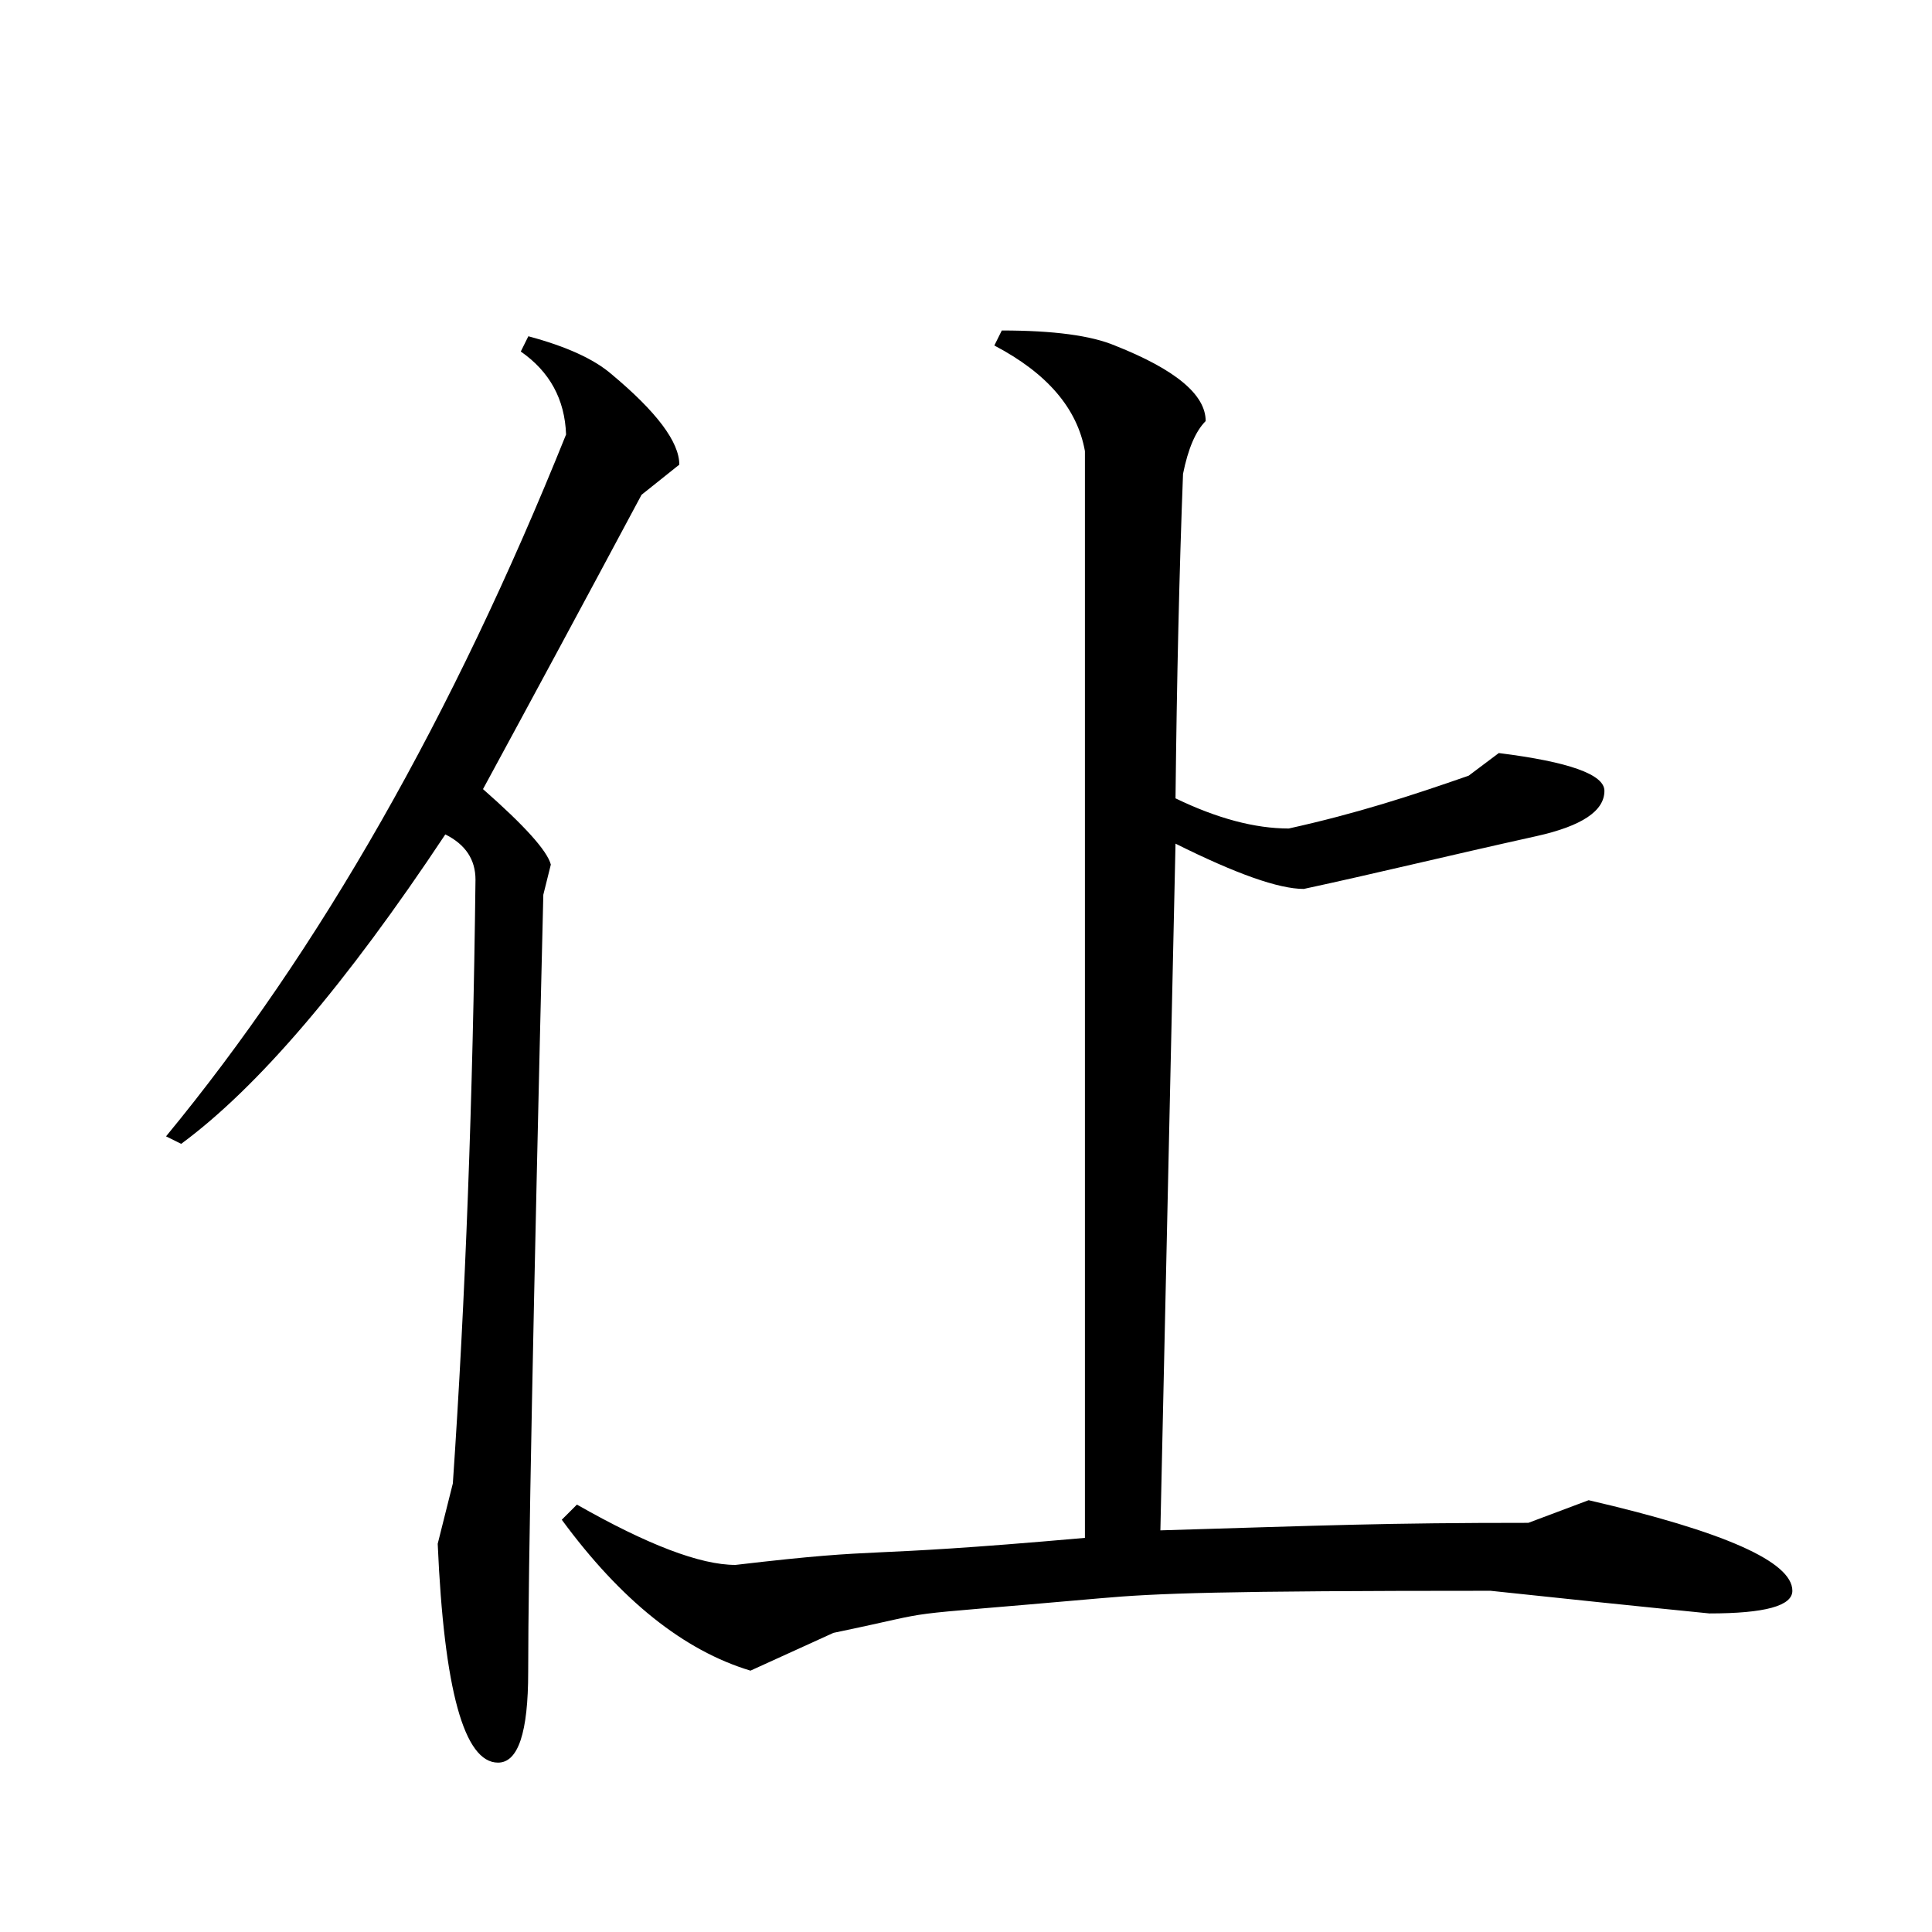
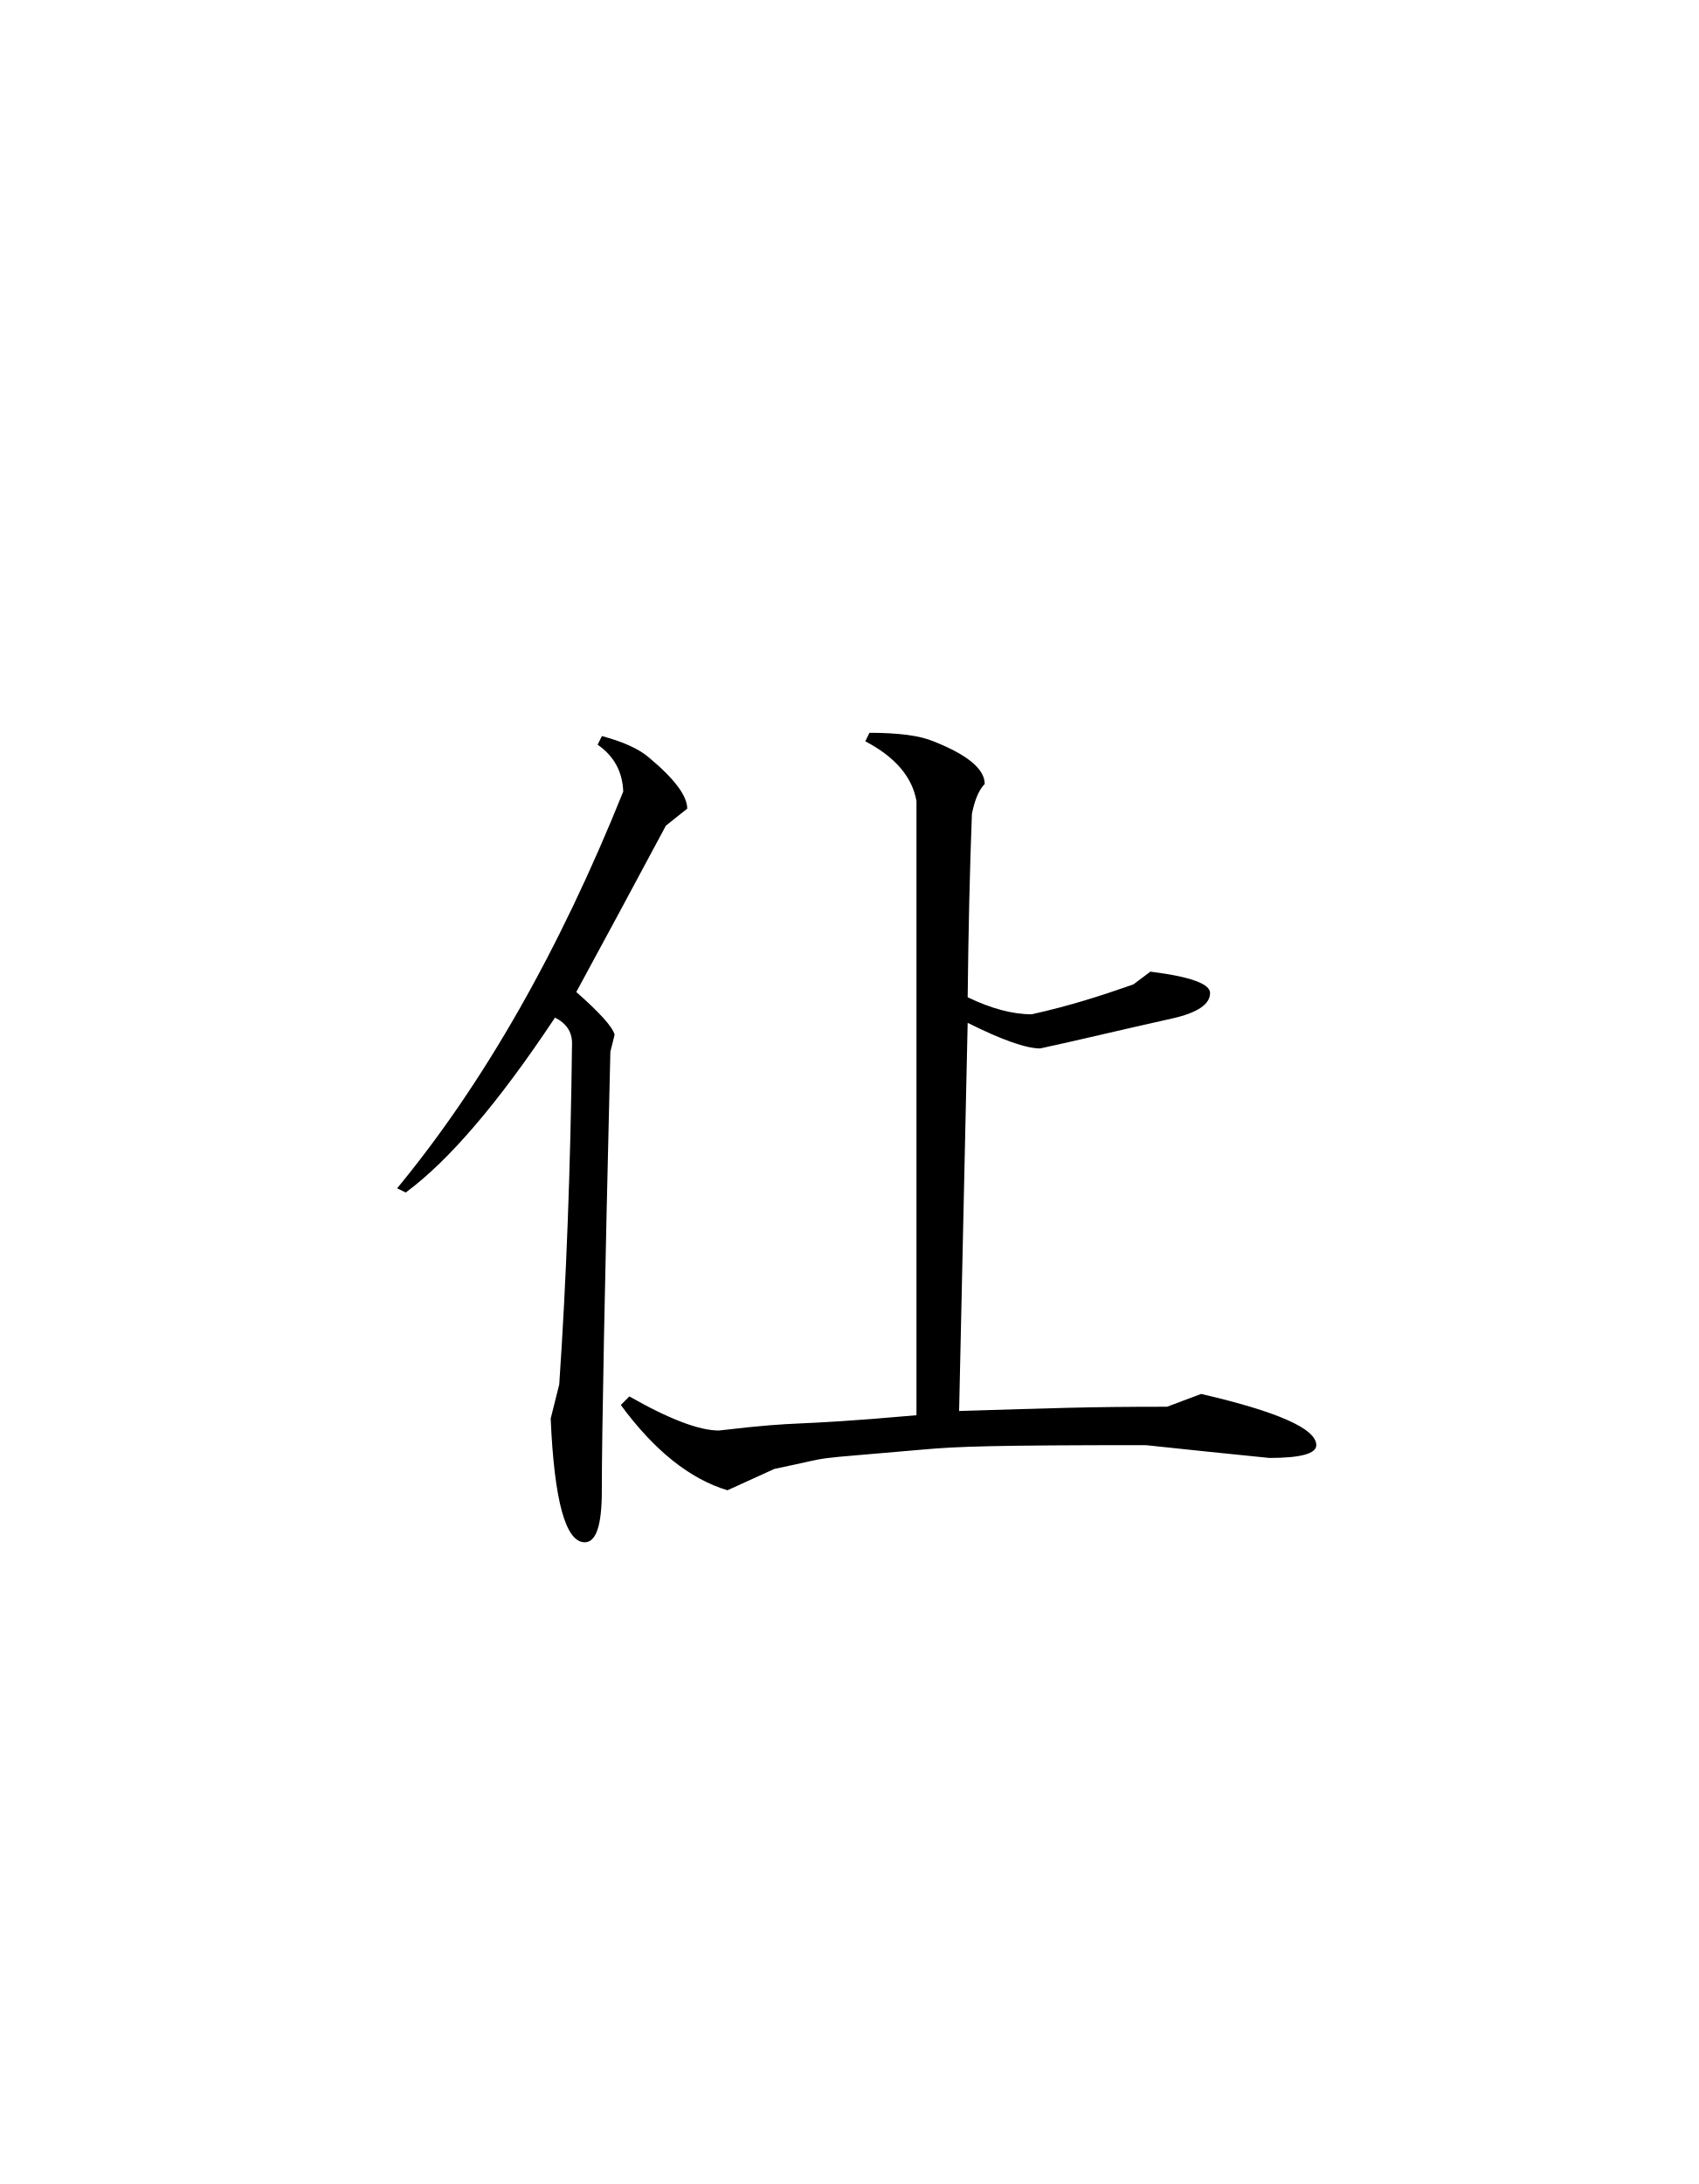
- <svg xmlns="http://www.w3.org/2000/svg" viewBox="-9 -9 18 18" width="18pt" height="18pt" version="1.1">
+ <svg xmlns="http://www.w3.org/2000/svg" viewBox="-14 -18 28 36" width="28pt" height="36pt" version="1.1">
  <path id="ijou" d="m 0.334,-5.922 -0.07,0.141 c 0.492,0.258 0.773,0.586 0.844,0.984 V 5.328 c -2.25,0.199 -1.756,0.076 -3.256,0.252 -0.328,0 -0.82,-0.188 -1.477,-0.562 l -0.141,0.141 c 0.551,0.75 1.137,1.219 1.758,1.406 l 0.773,-0.352 c 1.125,-0.234 0.374,-0.135 2.483,-0.322 0.527,-0.047 1.119,-0.07 3.639,-0.07 0.656,0.07 1.336,0.141 2.039,0.211 0.516,0 0.773,-0.07 0.773,-0.211 0,-0.27 -0.633,-0.551 -1.898,-0.844 l -0.562,0.211 c -1.336,0 -1.857,0.023 -3.428,0.07 l 0.141,-6.398 c 0.563,0.281 0.961,0.422 1.195,0.422 0.656,-0.141 1.324,-0.305 2.168,-0.492 0.422,-0.094 0.633,-0.234 0.633,-0.422 0,-0.152 -0.328,-0.27 -0.984,-0.352 l -0.281,0.211 c -0.539,0.188 -1.043,0.352 -1.676,0.492 -0.316,0 -0.668,-0.094 -1.055,-0.281 0.012,-1.102 0.035,-2.109 0.07,-3.023 0.047,-0.234 0.117,-0.398 0.211,-0.492 0,-0.246 -0.281,-0.48 -0.844,-0.703 -0.223,-0.094 -0.574,-0.141 -1.055,-0.141 z m -4.412,0.056 -0.07,0.141 c 0.27,0.188 0.41,0.445 0.422,0.773 -1.055,2.625 -2.297,4.805 -3.727,6.539 L -7.312,1.657 c 0.715,-0.527 1.535,-1.488 2.461,-2.883 0.188,0.094 0.281,0.234 0.281,0.422 C -4.594,1.235 -4.664,3.11 -4.781,4.821 l -0.141,0.562 c 0.059,1.359 0.246,2.039 0.562,2.039 0.188,0 0.281,-0.281 0.281,-0.844 0,-0.938 0.047,-3.352 0.141,-7.242 l 0.07,-0.281 C -3.902,-1.074 -4.113,-1.308 -4.5,-1.648 c 0.445,-0.82 0.938,-1.734 1.477,-2.742 l 0.352,-0.281 c 0,-0.211 -0.211,-0.492 -0.633,-0.844 -0.164,-0.141 -0.422,-0.258 -0.773,-0.352 z" />
</svg>
